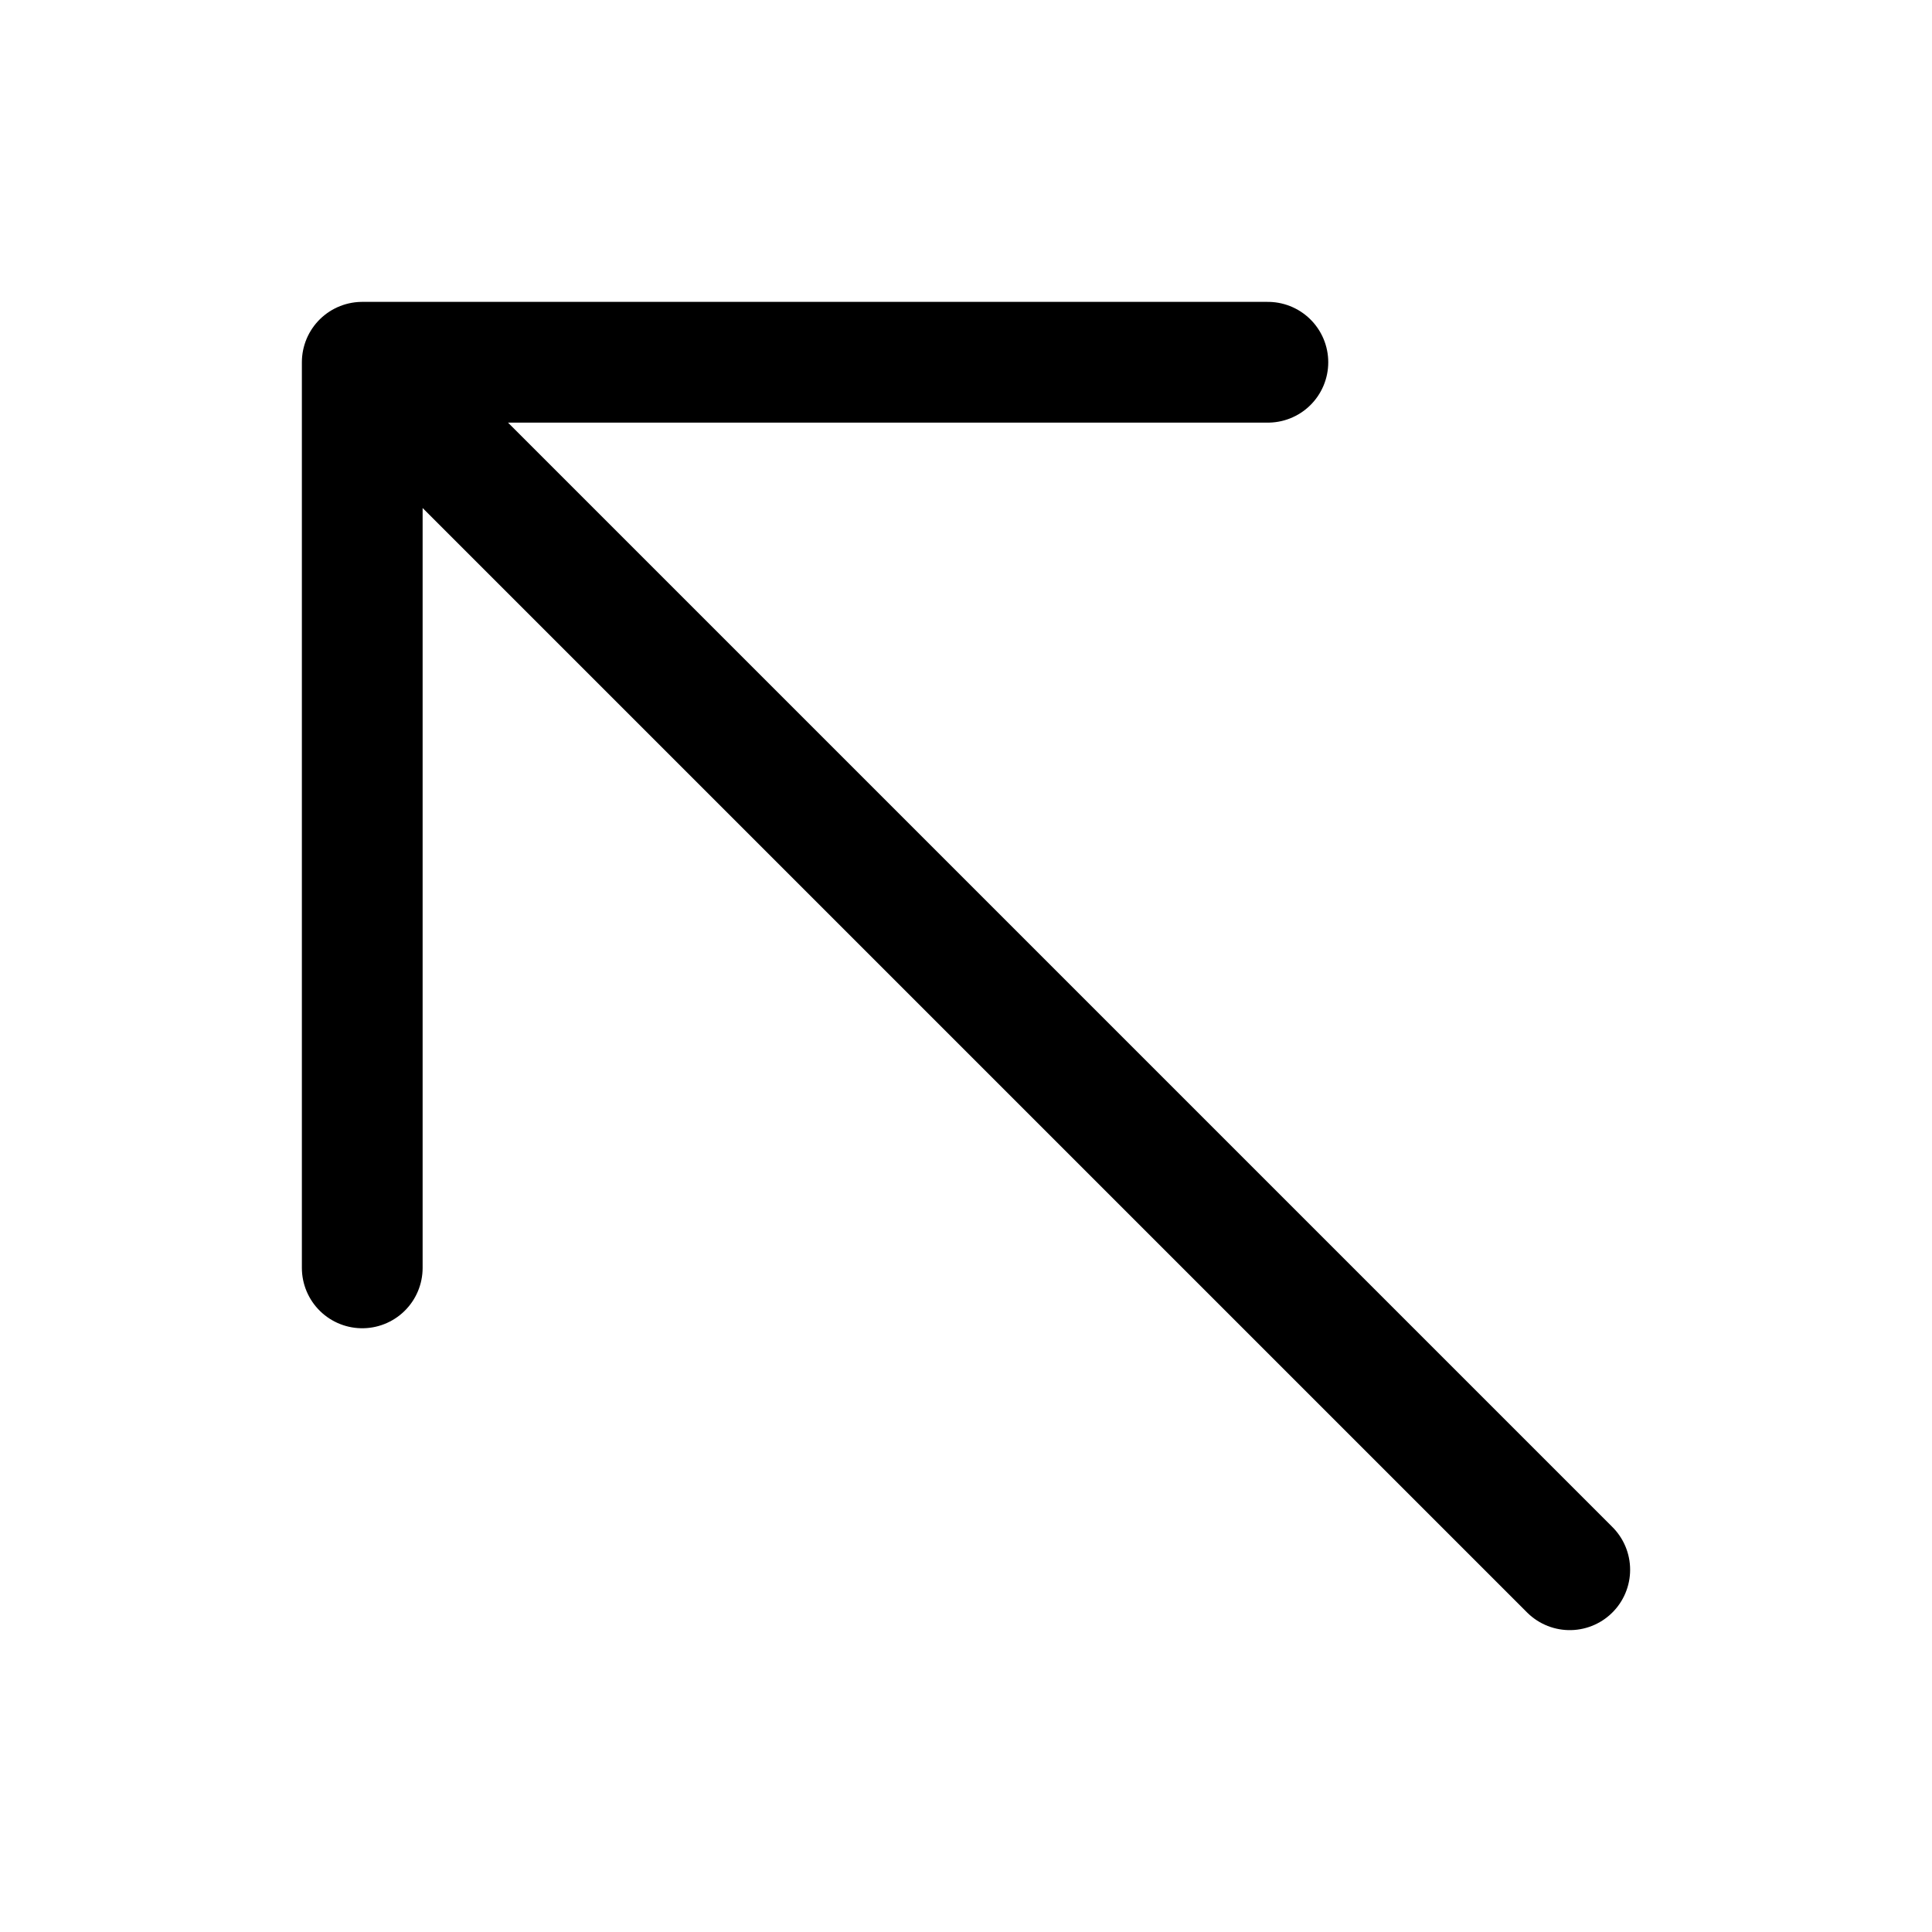
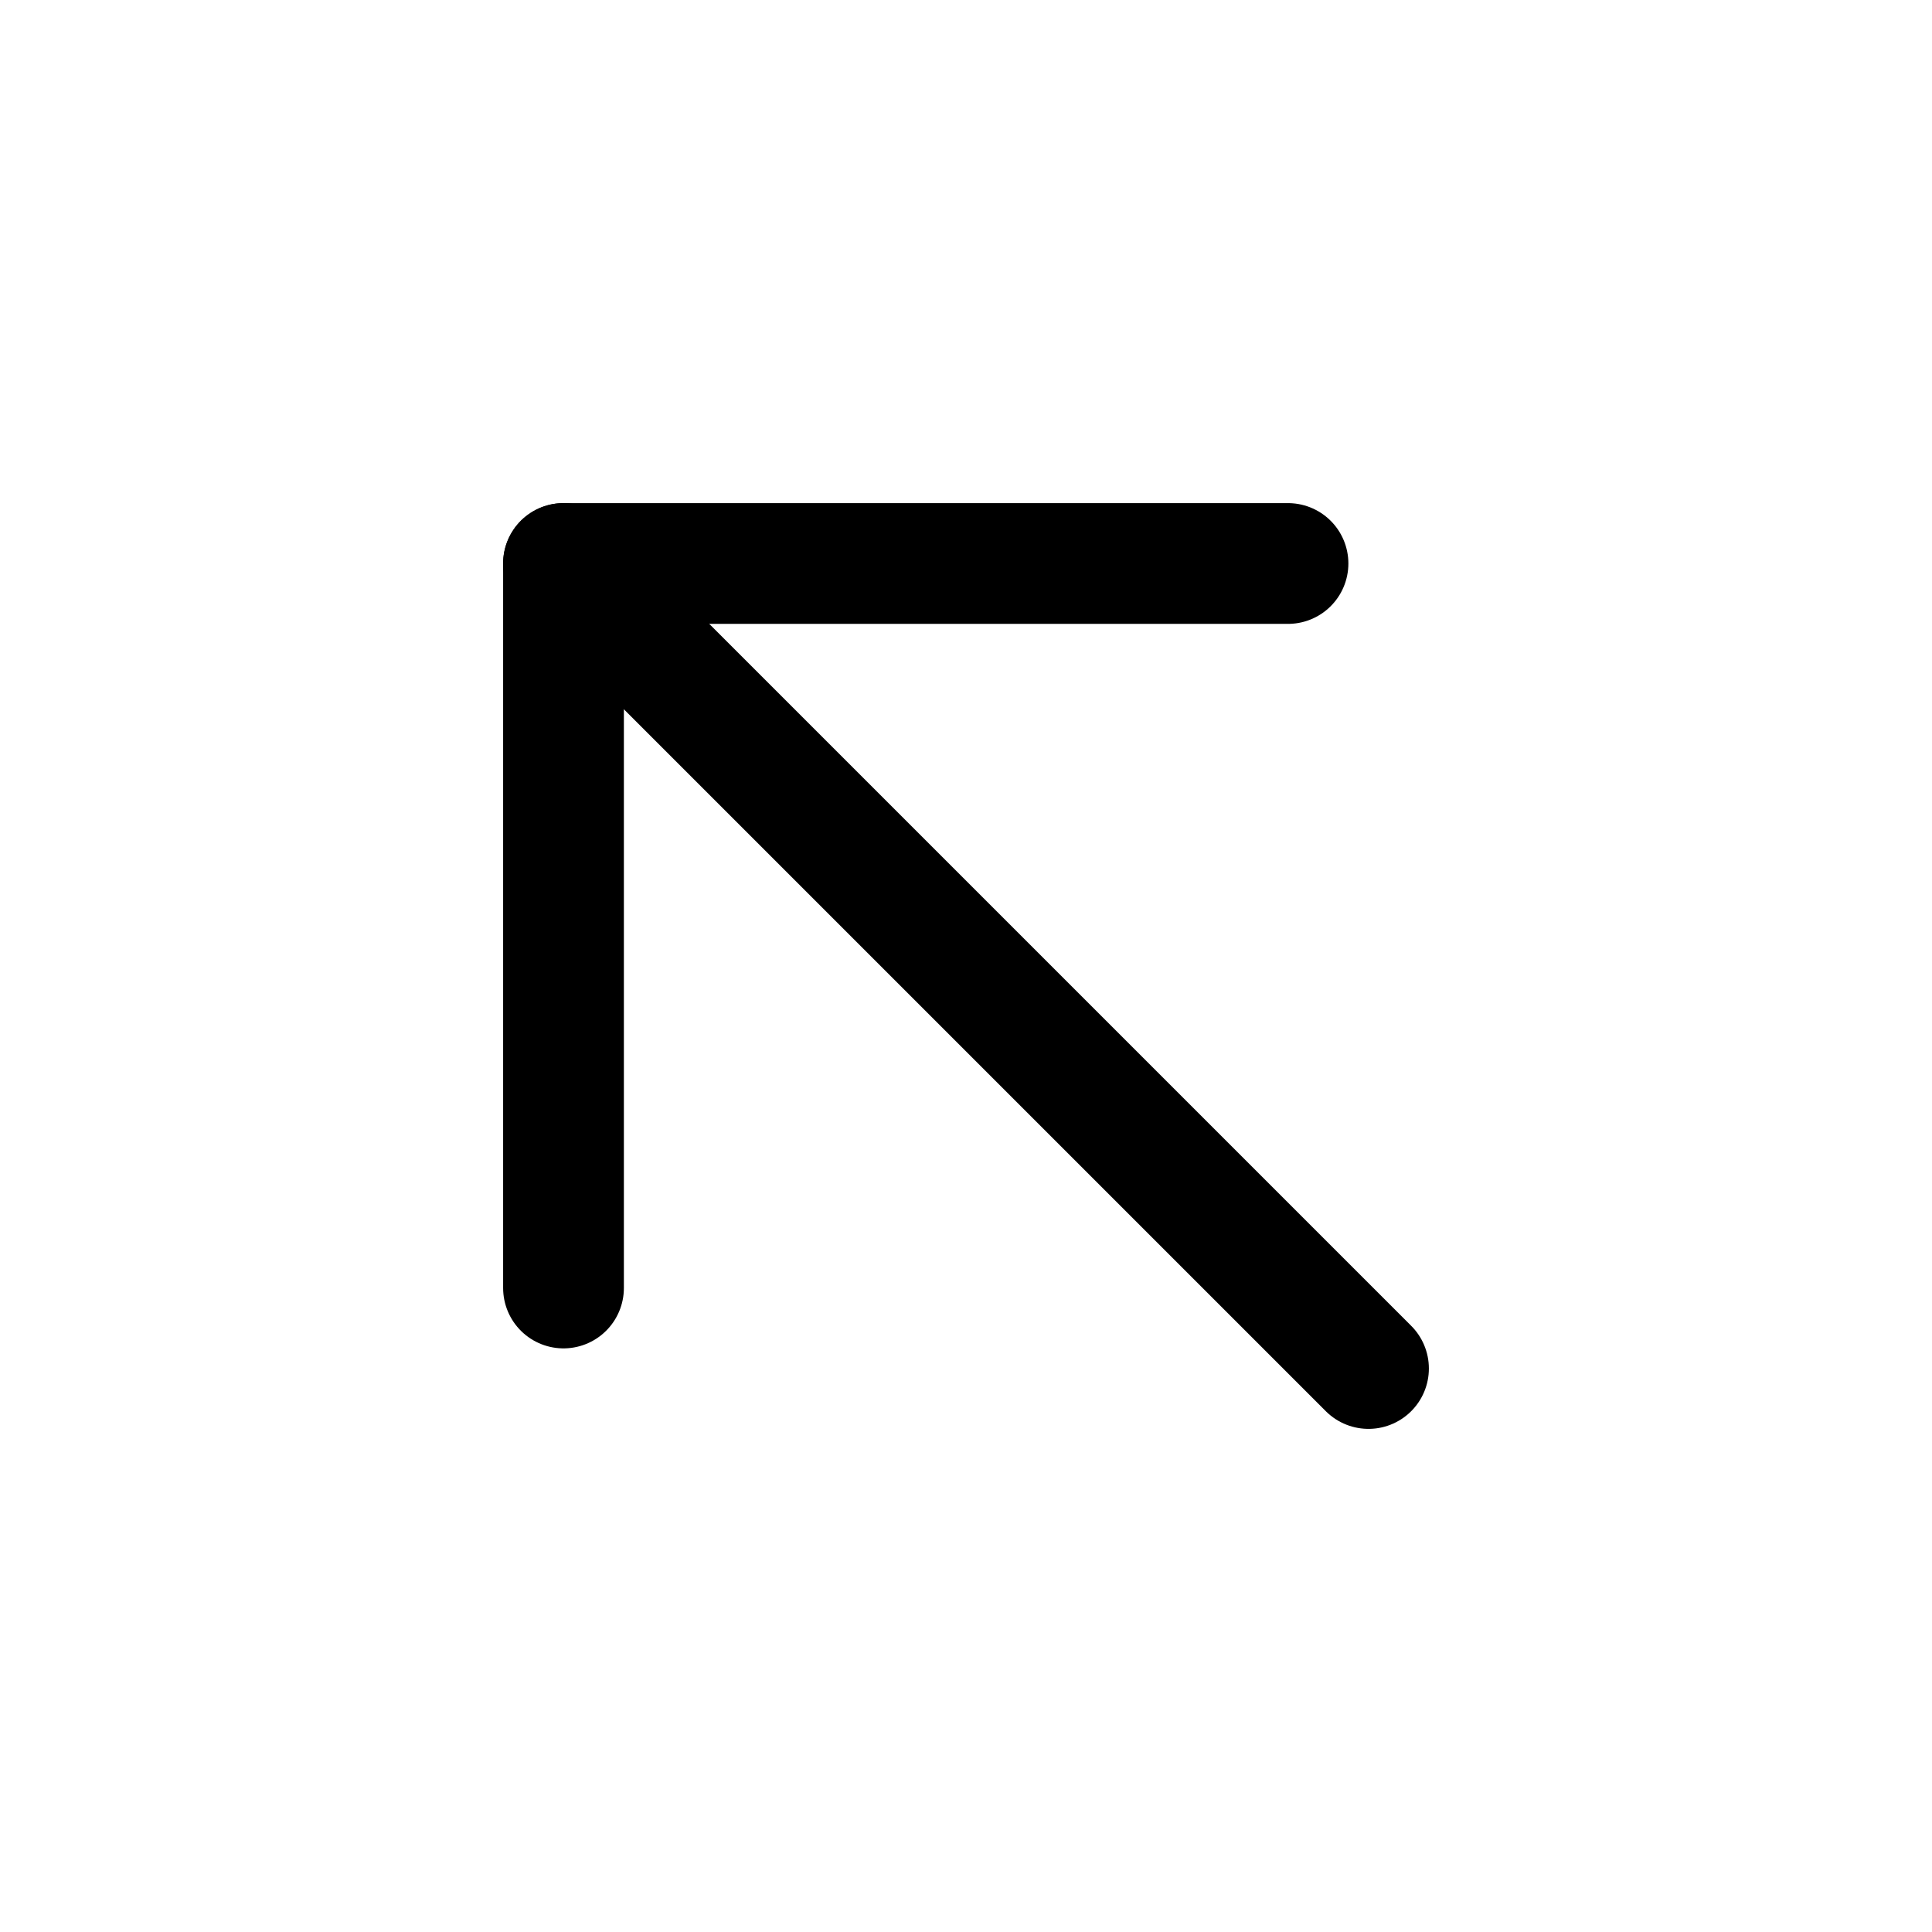
- <svg xmlns="http://www.w3.org/2000/svg" fill="none" viewBox="0 0 24 24" stroke-width="1.5" stroke="currentColor" class="w-6 h-6">
-   <path stroke-linecap="round" stroke-linejoin="round" d="M19.5 19.5l-15-15m0 0v11.25m0-11.25h11.25" />
+ <svg xmlns="http://www.w3.org/2000/svg" class="icon icon-tabler icon-tabler-arrow-up-left" width="24" height="24" viewBox="0 0 24 24" stroke-width="1.5" stroke="currentColor" fill="none" stroke-linecap="round" stroke-linejoin="round">
+   <path stroke="none" d="M0 0h24v24H0z" fill="none" />
+   <path d="M7 7l10 10" />
+   <path d="M16 7l-9 0l0 9" />
</svg>
